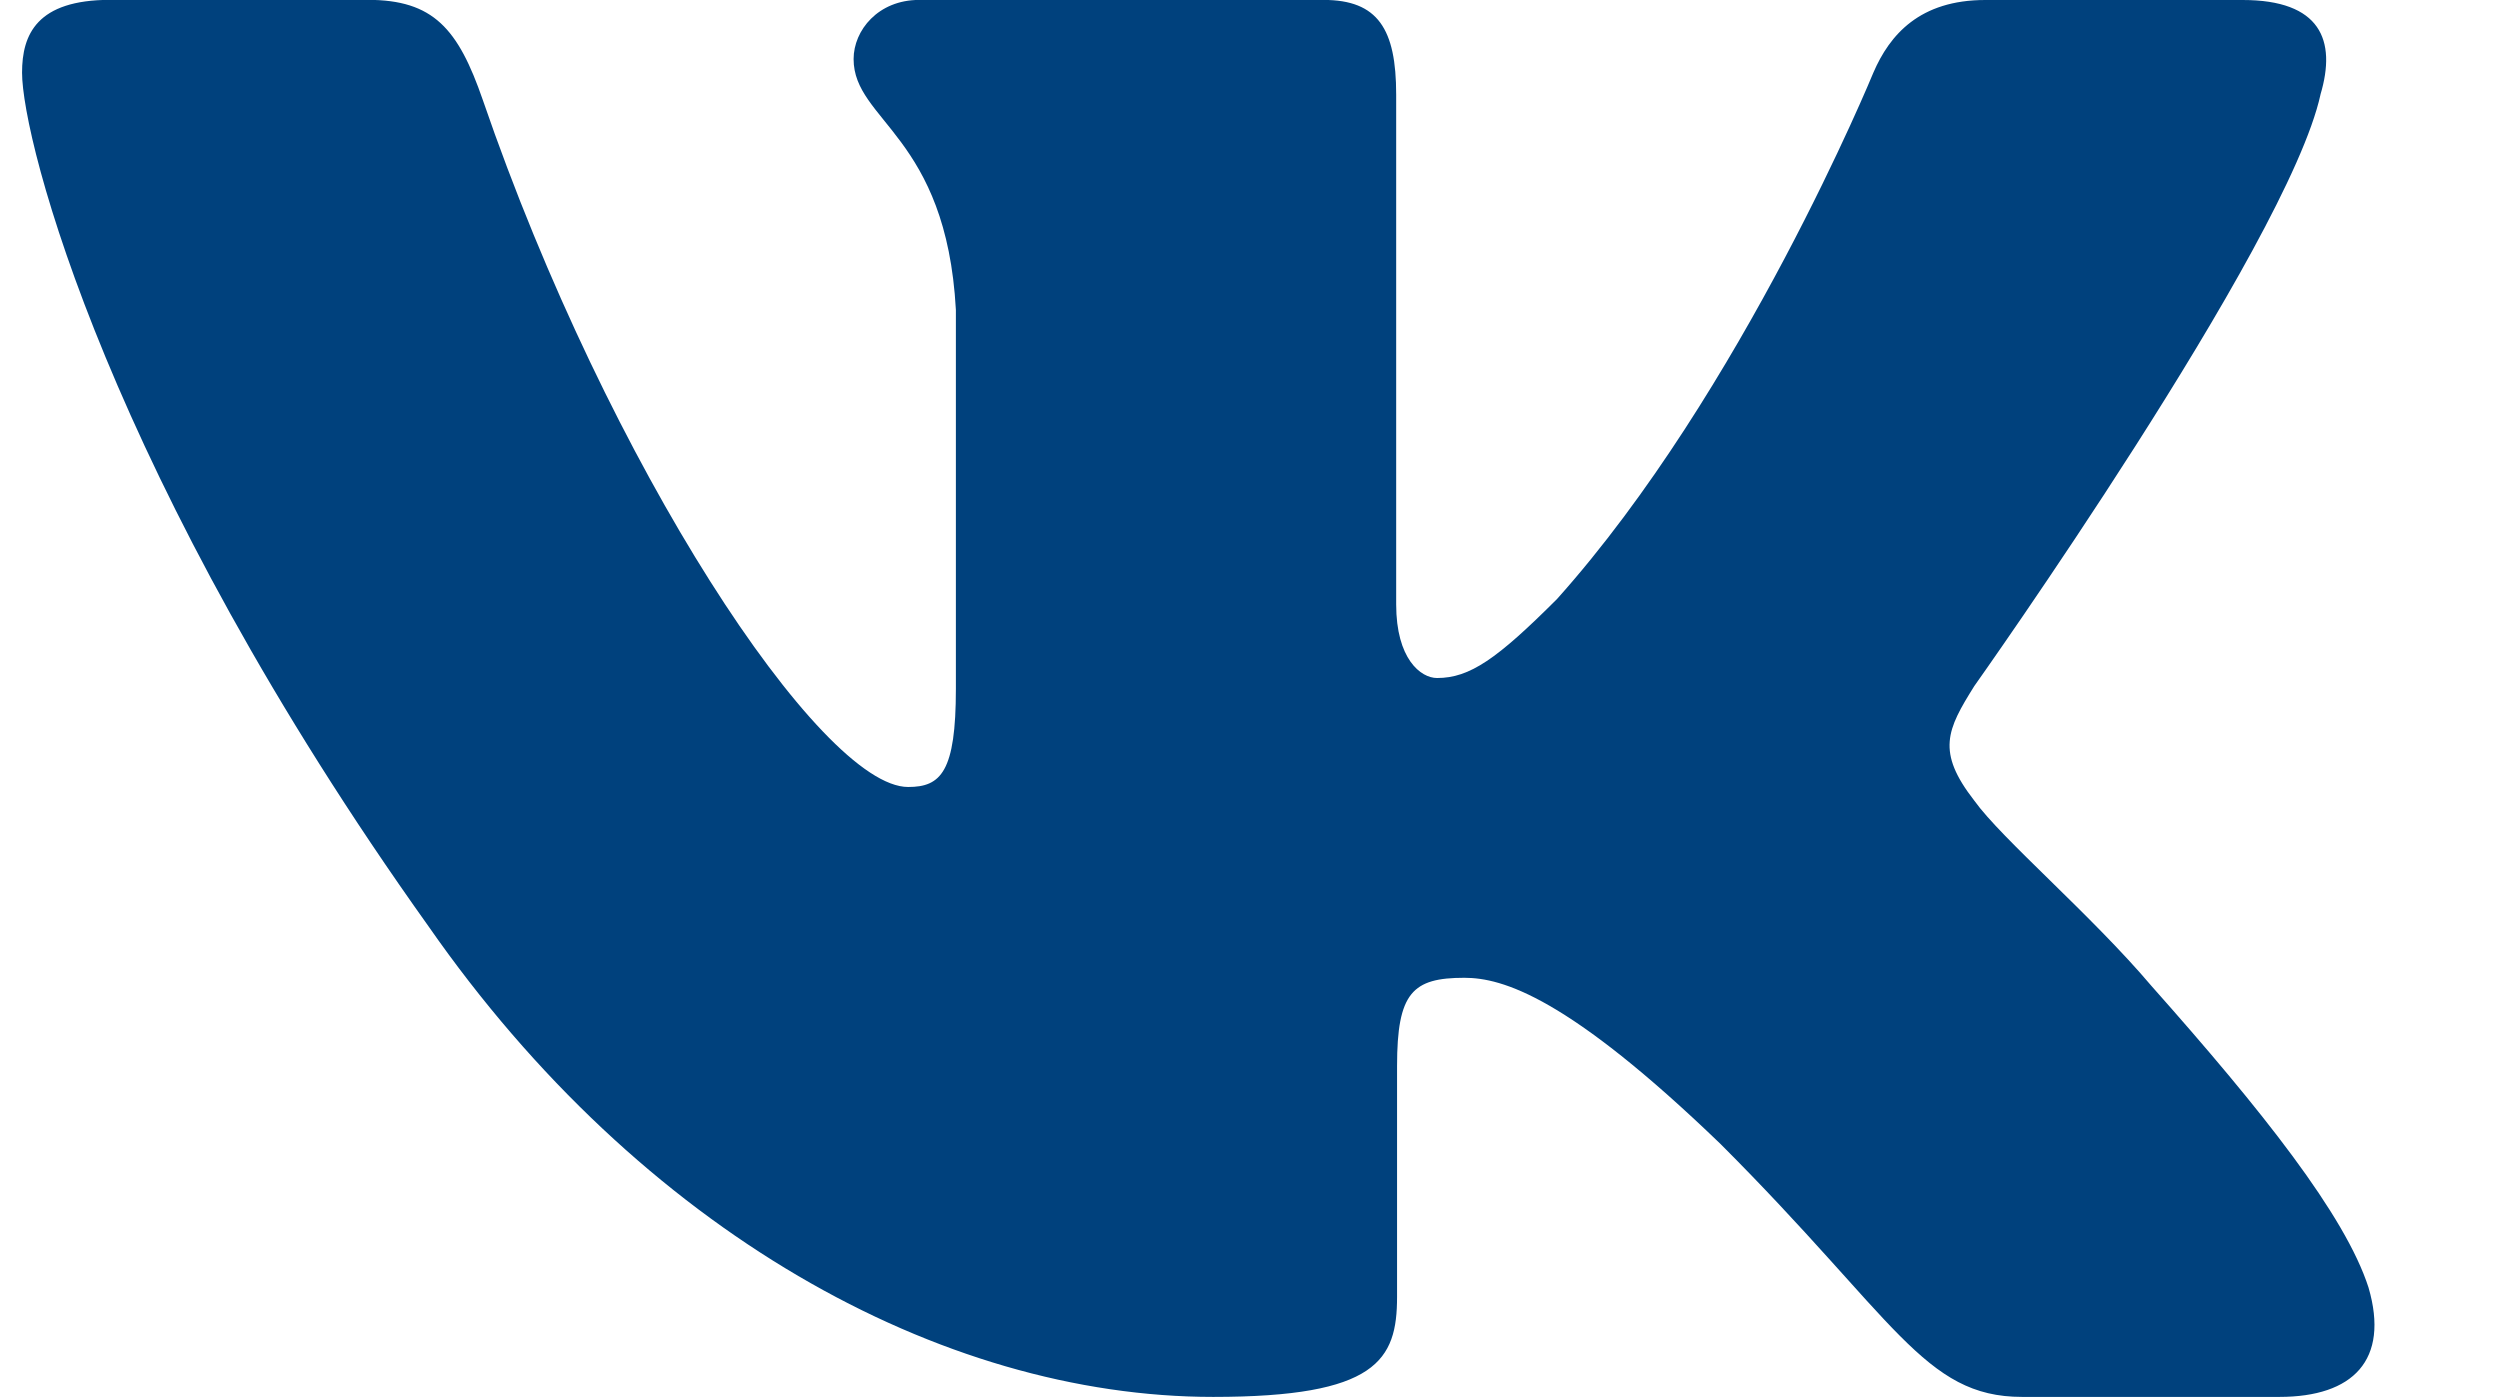
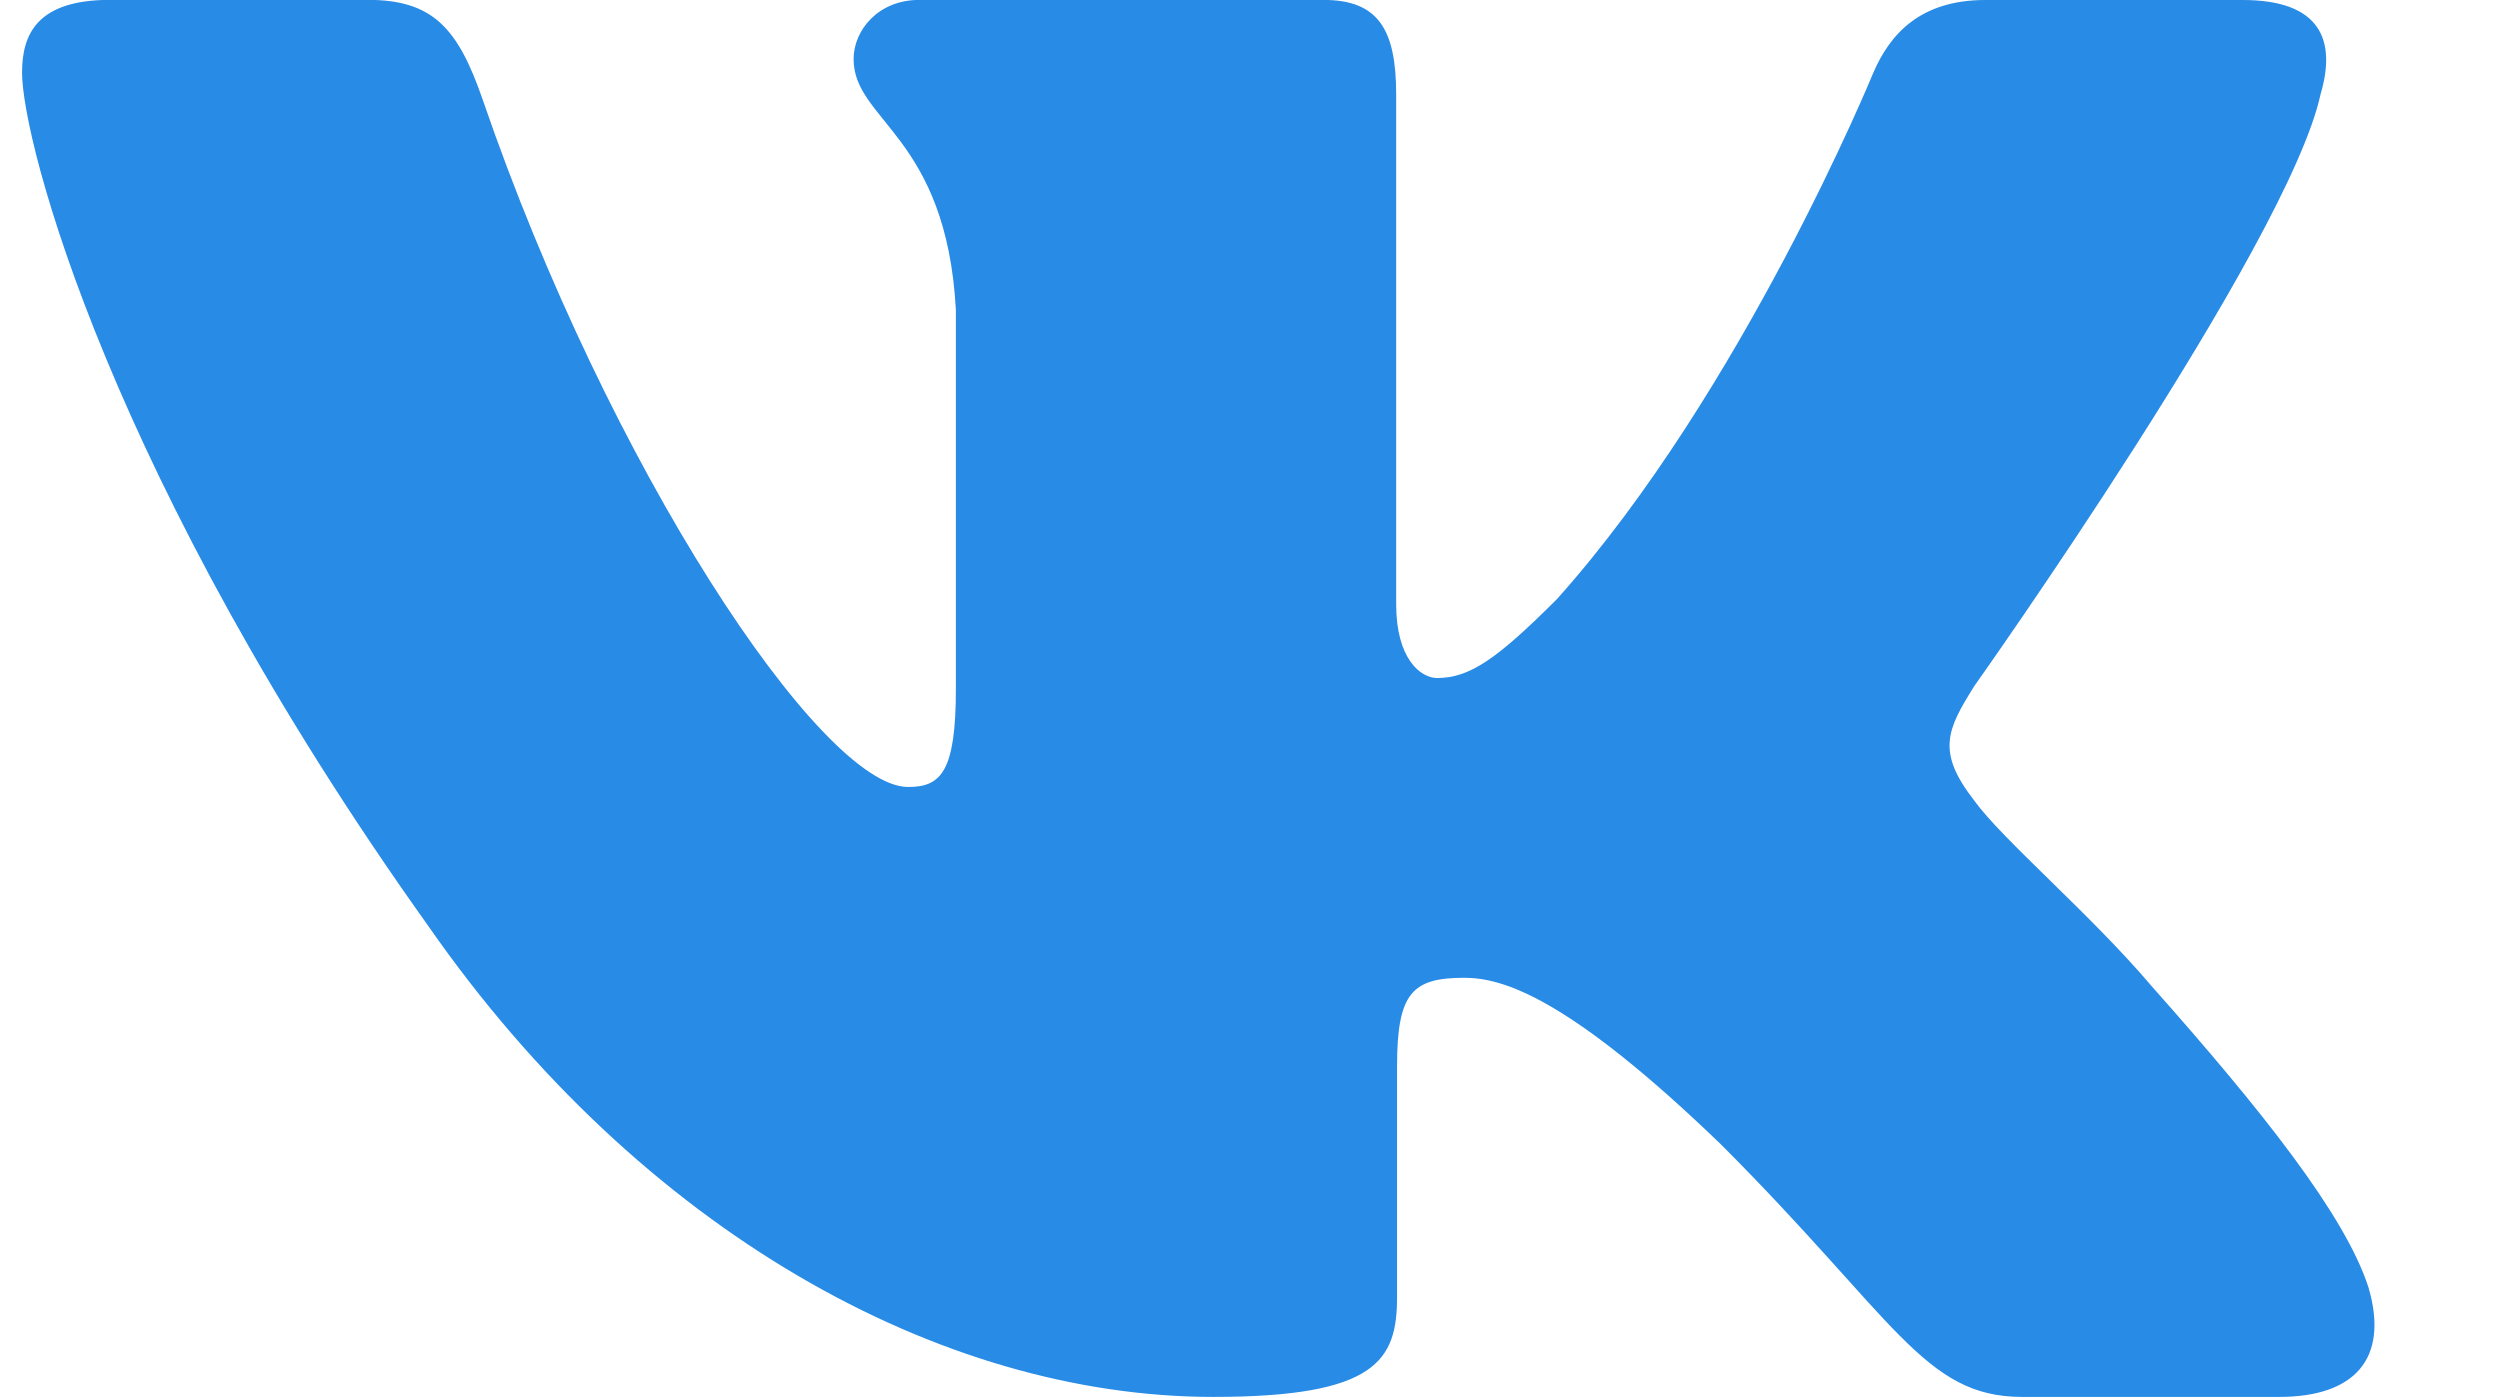
<svg xmlns="http://www.w3.org/2000/svg" height="19" viewBox="0 0 34 19" width="34">
-   <path d="m31.558 1.287c.222-.742 0-1.287-1.058-1.287h-3.5c-.89 0-1.3.471-1.523.99 0 0-1.78 4.338-4.301 7.156-.816.816-1.187 1.075-1.632 1.075-.222 0-.556-.26-.556-1.001v-6.934c0-.89-.247-1.287-.988-1.287h-5.5c-.556 0-.891.413-.891.804 0 .844 1.261 1.038 1.391 3.411v5.154c0 1.13-.204 1.335-.649 1.335-1.187 0-4.073-4.358-5.785-9.344-.335-.969-.672-1.361-1.566-1.361h-3.5c-1 0-1.2.471-1.2.99 0 .927 1.187 5.525 5.525 11.606 2.892 4.153 6.967 6.404 10.675 6.404 2.225 0 2.5-.5 2.5-1.361v-3.139c0-1 .211-1.2.915-1.2.519 0 1.409.26 3.486 2.262 2.373 2.373 2.764 3.438 4.099 3.438h3.5c1 0 1.5-.5 1.212-1.487-.316-.983-1.449-2.41-2.952-4.102-.816-.964-2.039-2.002-2.41-2.521-.519-.667-.371-.964 0-1.557 0 0 4.264-6.007 4.709-8.046z" fill="#00417d" fill-rule="evenodd" />
+   <path d="m31.558 1.287c.222-.742 0-1.287-1.058-1.287h-3.5c-.89 0-1.3.471-1.523.99 0 0-1.78 4.338-4.301 7.156-.816.816-1.187 1.075-1.632 1.075-.222 0-.556-.26-.556-1.001v-6.934c0-.89-.247-1.287-.988-1.287h-5.5c-.556 0-.891.413-.891.804 0 .844 1.261 1.038 1.391 3.411v5.154c0 1.13-.204 1.335-.649 1.335-1.187 0-4.073-4.358-5.785-9.344-.335-.969-.672-1.361-1.566-1.361h-3.5c-1 0-1.2.471-1.2.99 0 .927 1.187 5.525 5.525 11.606 2.892 4.153 6.967 6.404 10.675 6.404 2.225 0 2.5-.5 2.5-1.361v-3.139c0-1 .211-1.2.915-1.2.519 0 1.409.26 3.486 2.262 2.373 2.373 2.764 3.438 4.099 3.438h3.5c1 0 1.5-.5 1.212-1.487-.316-.983-1.449-2.41-2.952-4.102-.816-.964-2.039-2.002-2.41-2.521-.519-.667-.371-.964 0-1.557 0 0 4.264-6.007 4.709-8.046z" fill="#288BE6" fill-rule="evenodd" />
</svg>
